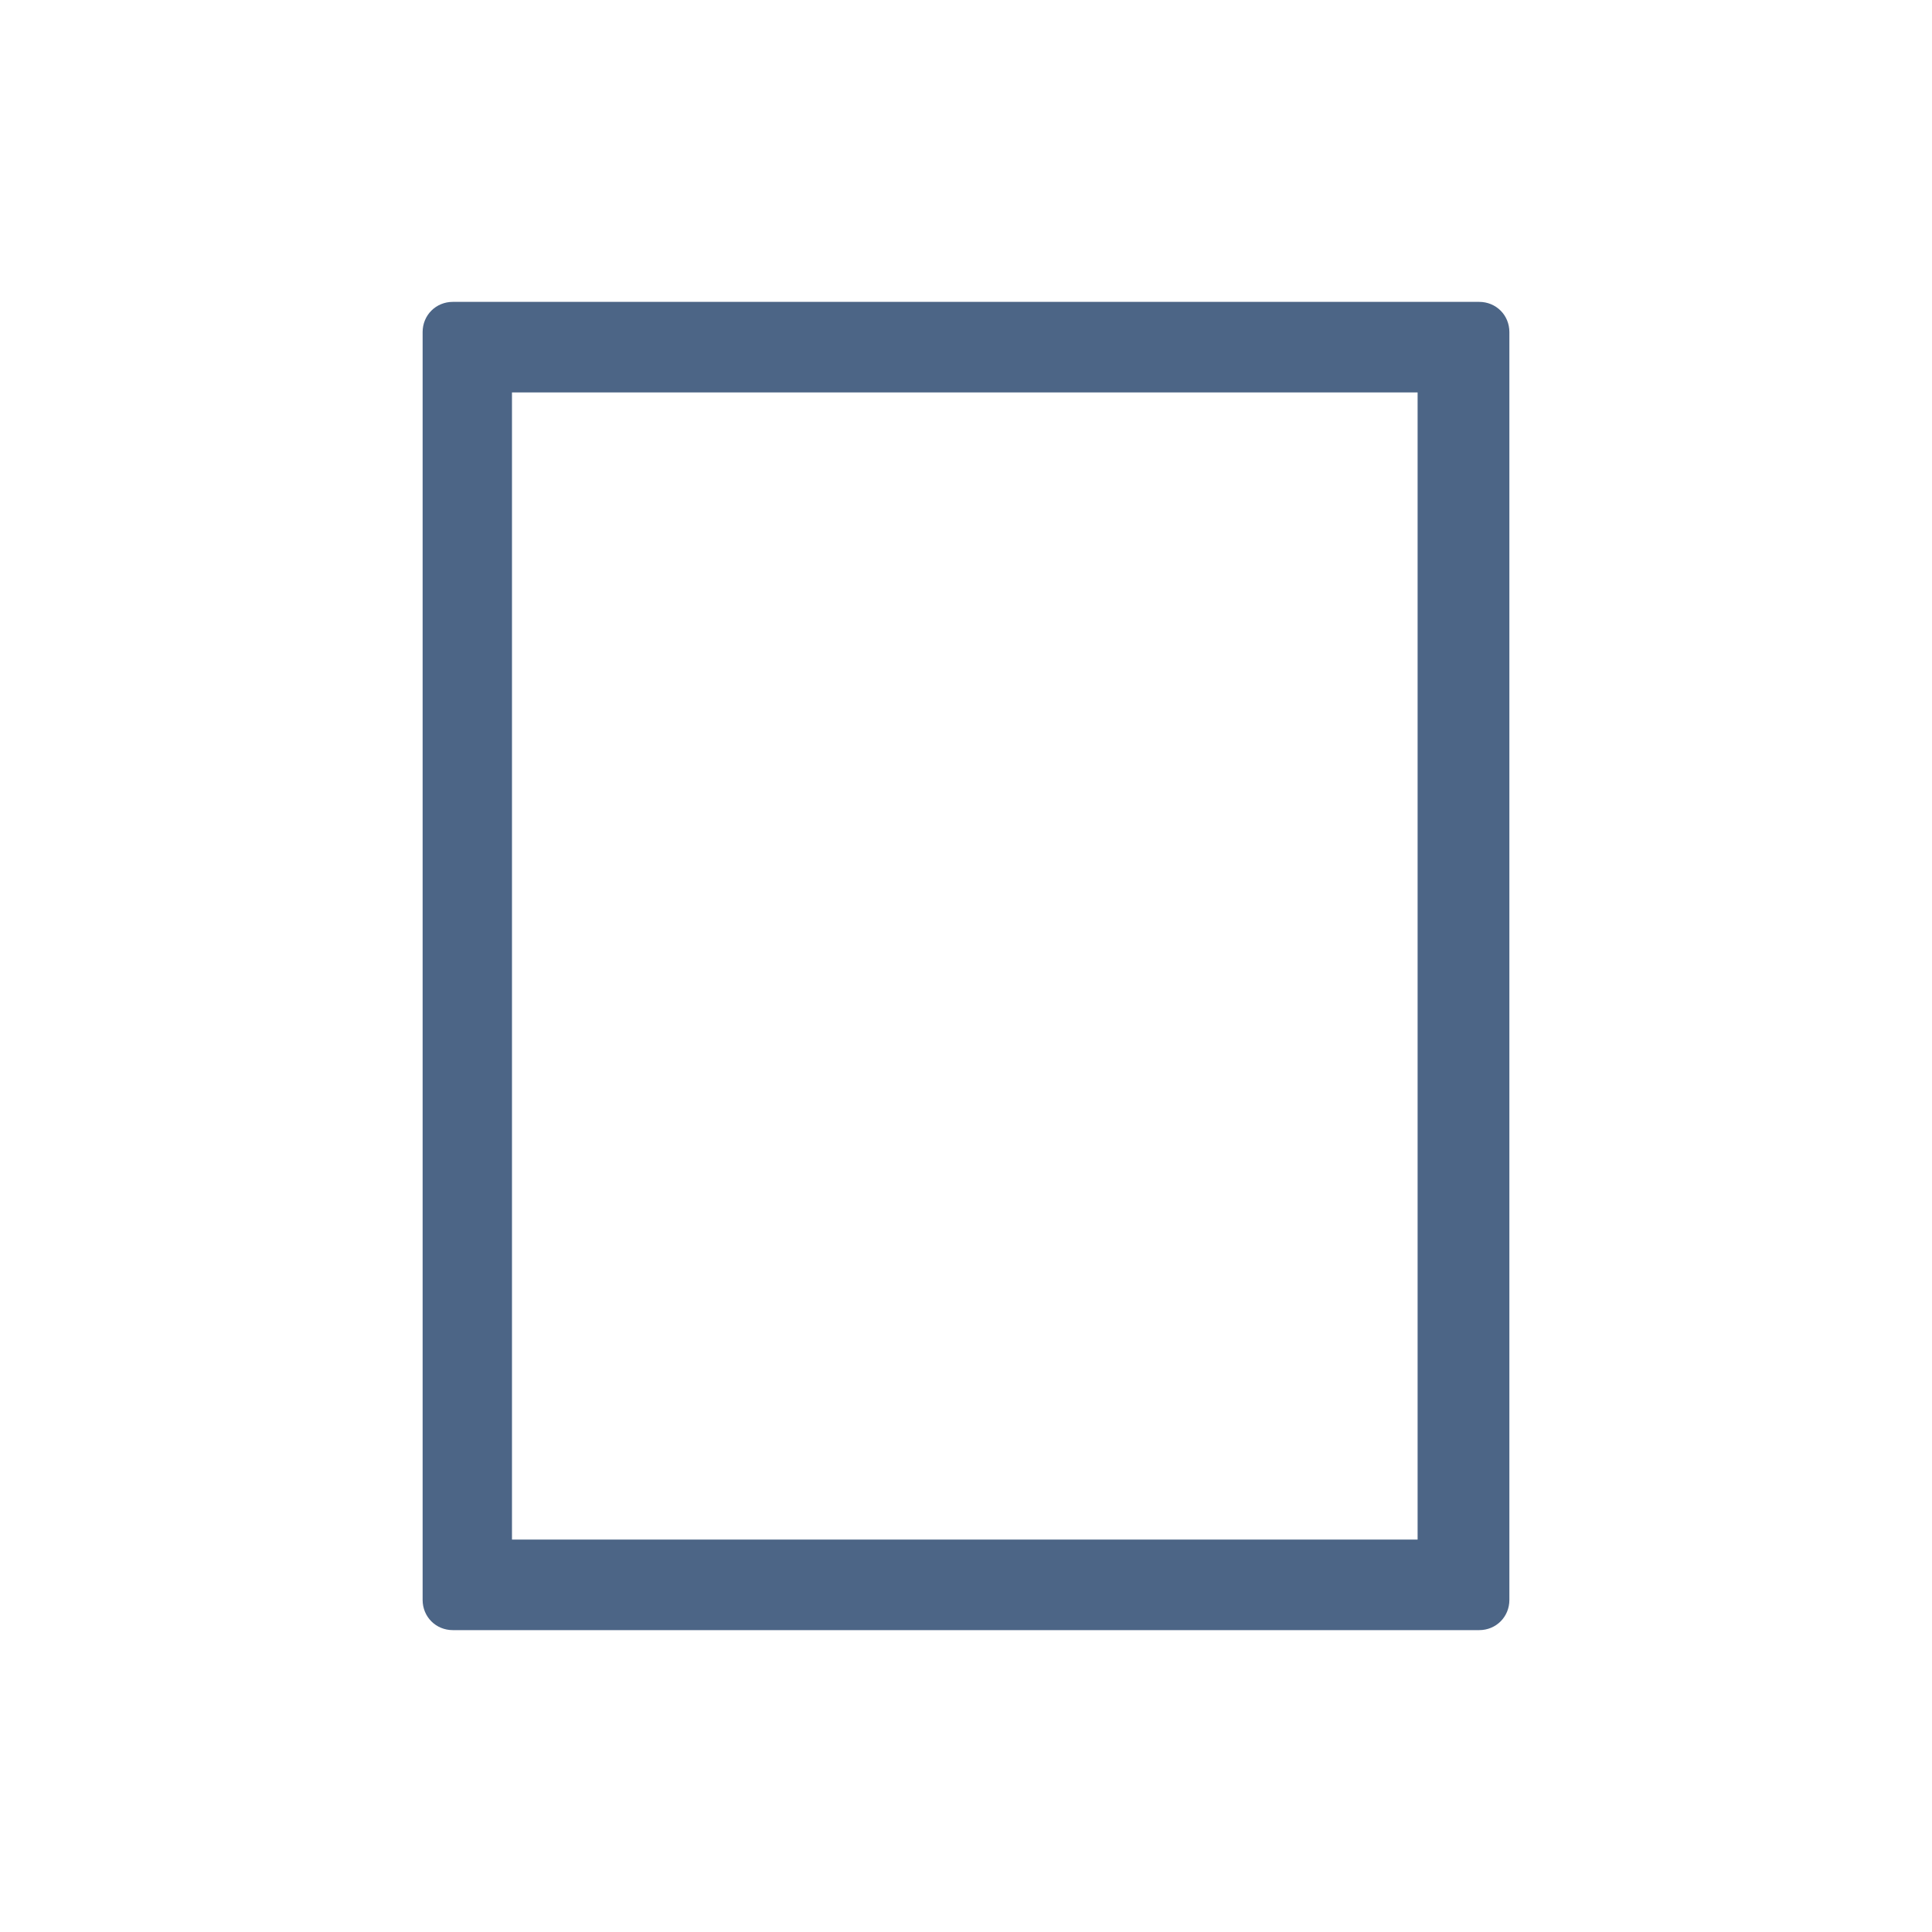
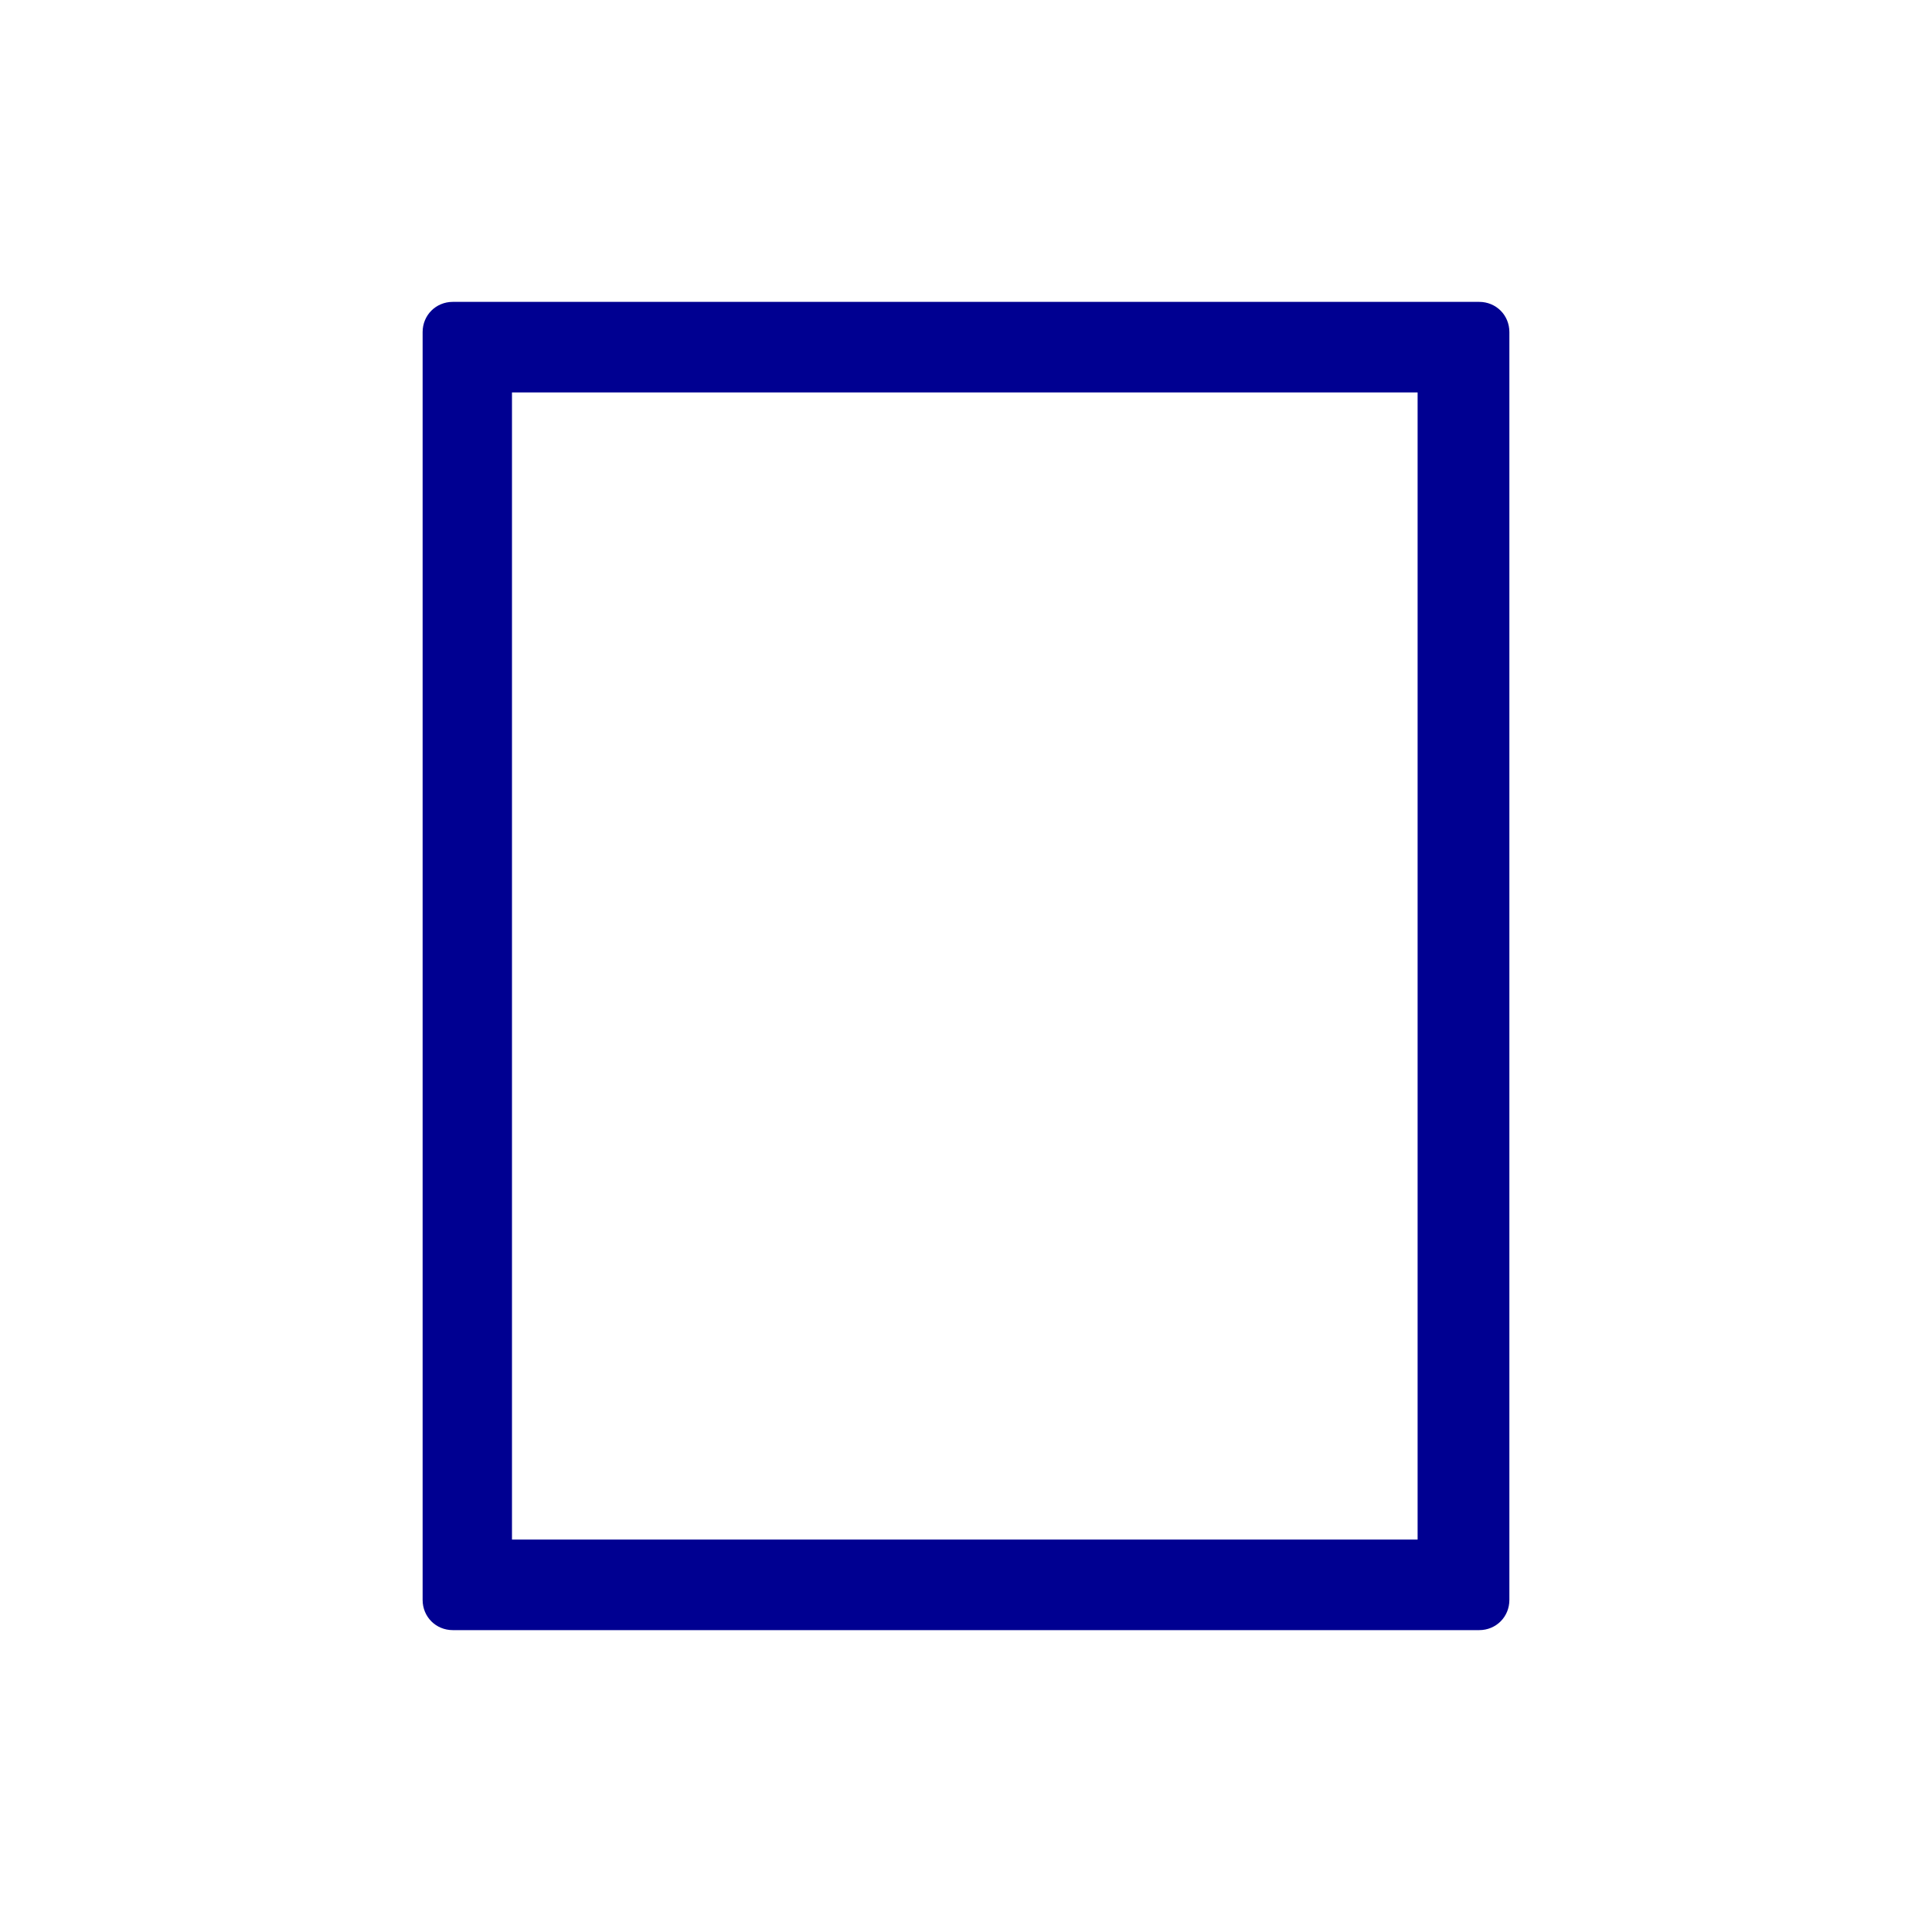
<svg xmlns="http://www.w3.org/2000/svg" xmlns:xlink="http://www.w3.org/1999/xlink" version="1.1" id="Layer_1" x="0px" y="0px" viewBox="0 0 320 320" style="enable-background:new 0 0 320 320;" xml:space="preserve">
  <style type="text/css">
- 	.st0{clip-path:url(#SVGID_00000026121396362571399240000013380411986494671807_);fill:#4C6586;}
+ 	.st0{clip-path:url(#SVGID_00000026121396362571399240000013380411986494671807_);fill:#000091;}
	.st1{fill:none;}
</style>
  <g>
    <g>
      <defs>
        <rect id="SVGID_1_" x="70" y="50" width="180" height="220" />
      </defs>
      <clipPath id="SVGID_00000057108715216545395410000011111037233854404799_">
        <use xlink:href="#SVGID_1_" style="overflow:visible;" />
      </clipPath>
-       <path style="clip-path:url(#SVGID_00000057108715216545395410000011111037233854404799_);fill:#4C6586;" d="M234.8,255h-150V65    h150V255z M250,265V55c0-2.8-2.2-5-5-5H75c-2.8,0-5,2.2-5,5v210c0,2.8,2.2,5,5,5h170C247.8,270,250,267.8,250,265" />
+       <path style="clip-path:url(#SVGID_00000057108715216545395410000011111037233854404799_);fill:#000091;" d="M234.8,255h-150V65    h150V255z M250,265V55c0-2.8-2.2-5-5-5H75c-2.8,0-5,2.2-5,5v210c0,2.8,2.2,5,5,5h170C247.8,270,250,267.8,250,265" />
    </g>
  </g>
  <rect class="st1" width="320" height="320" />
</svg>
